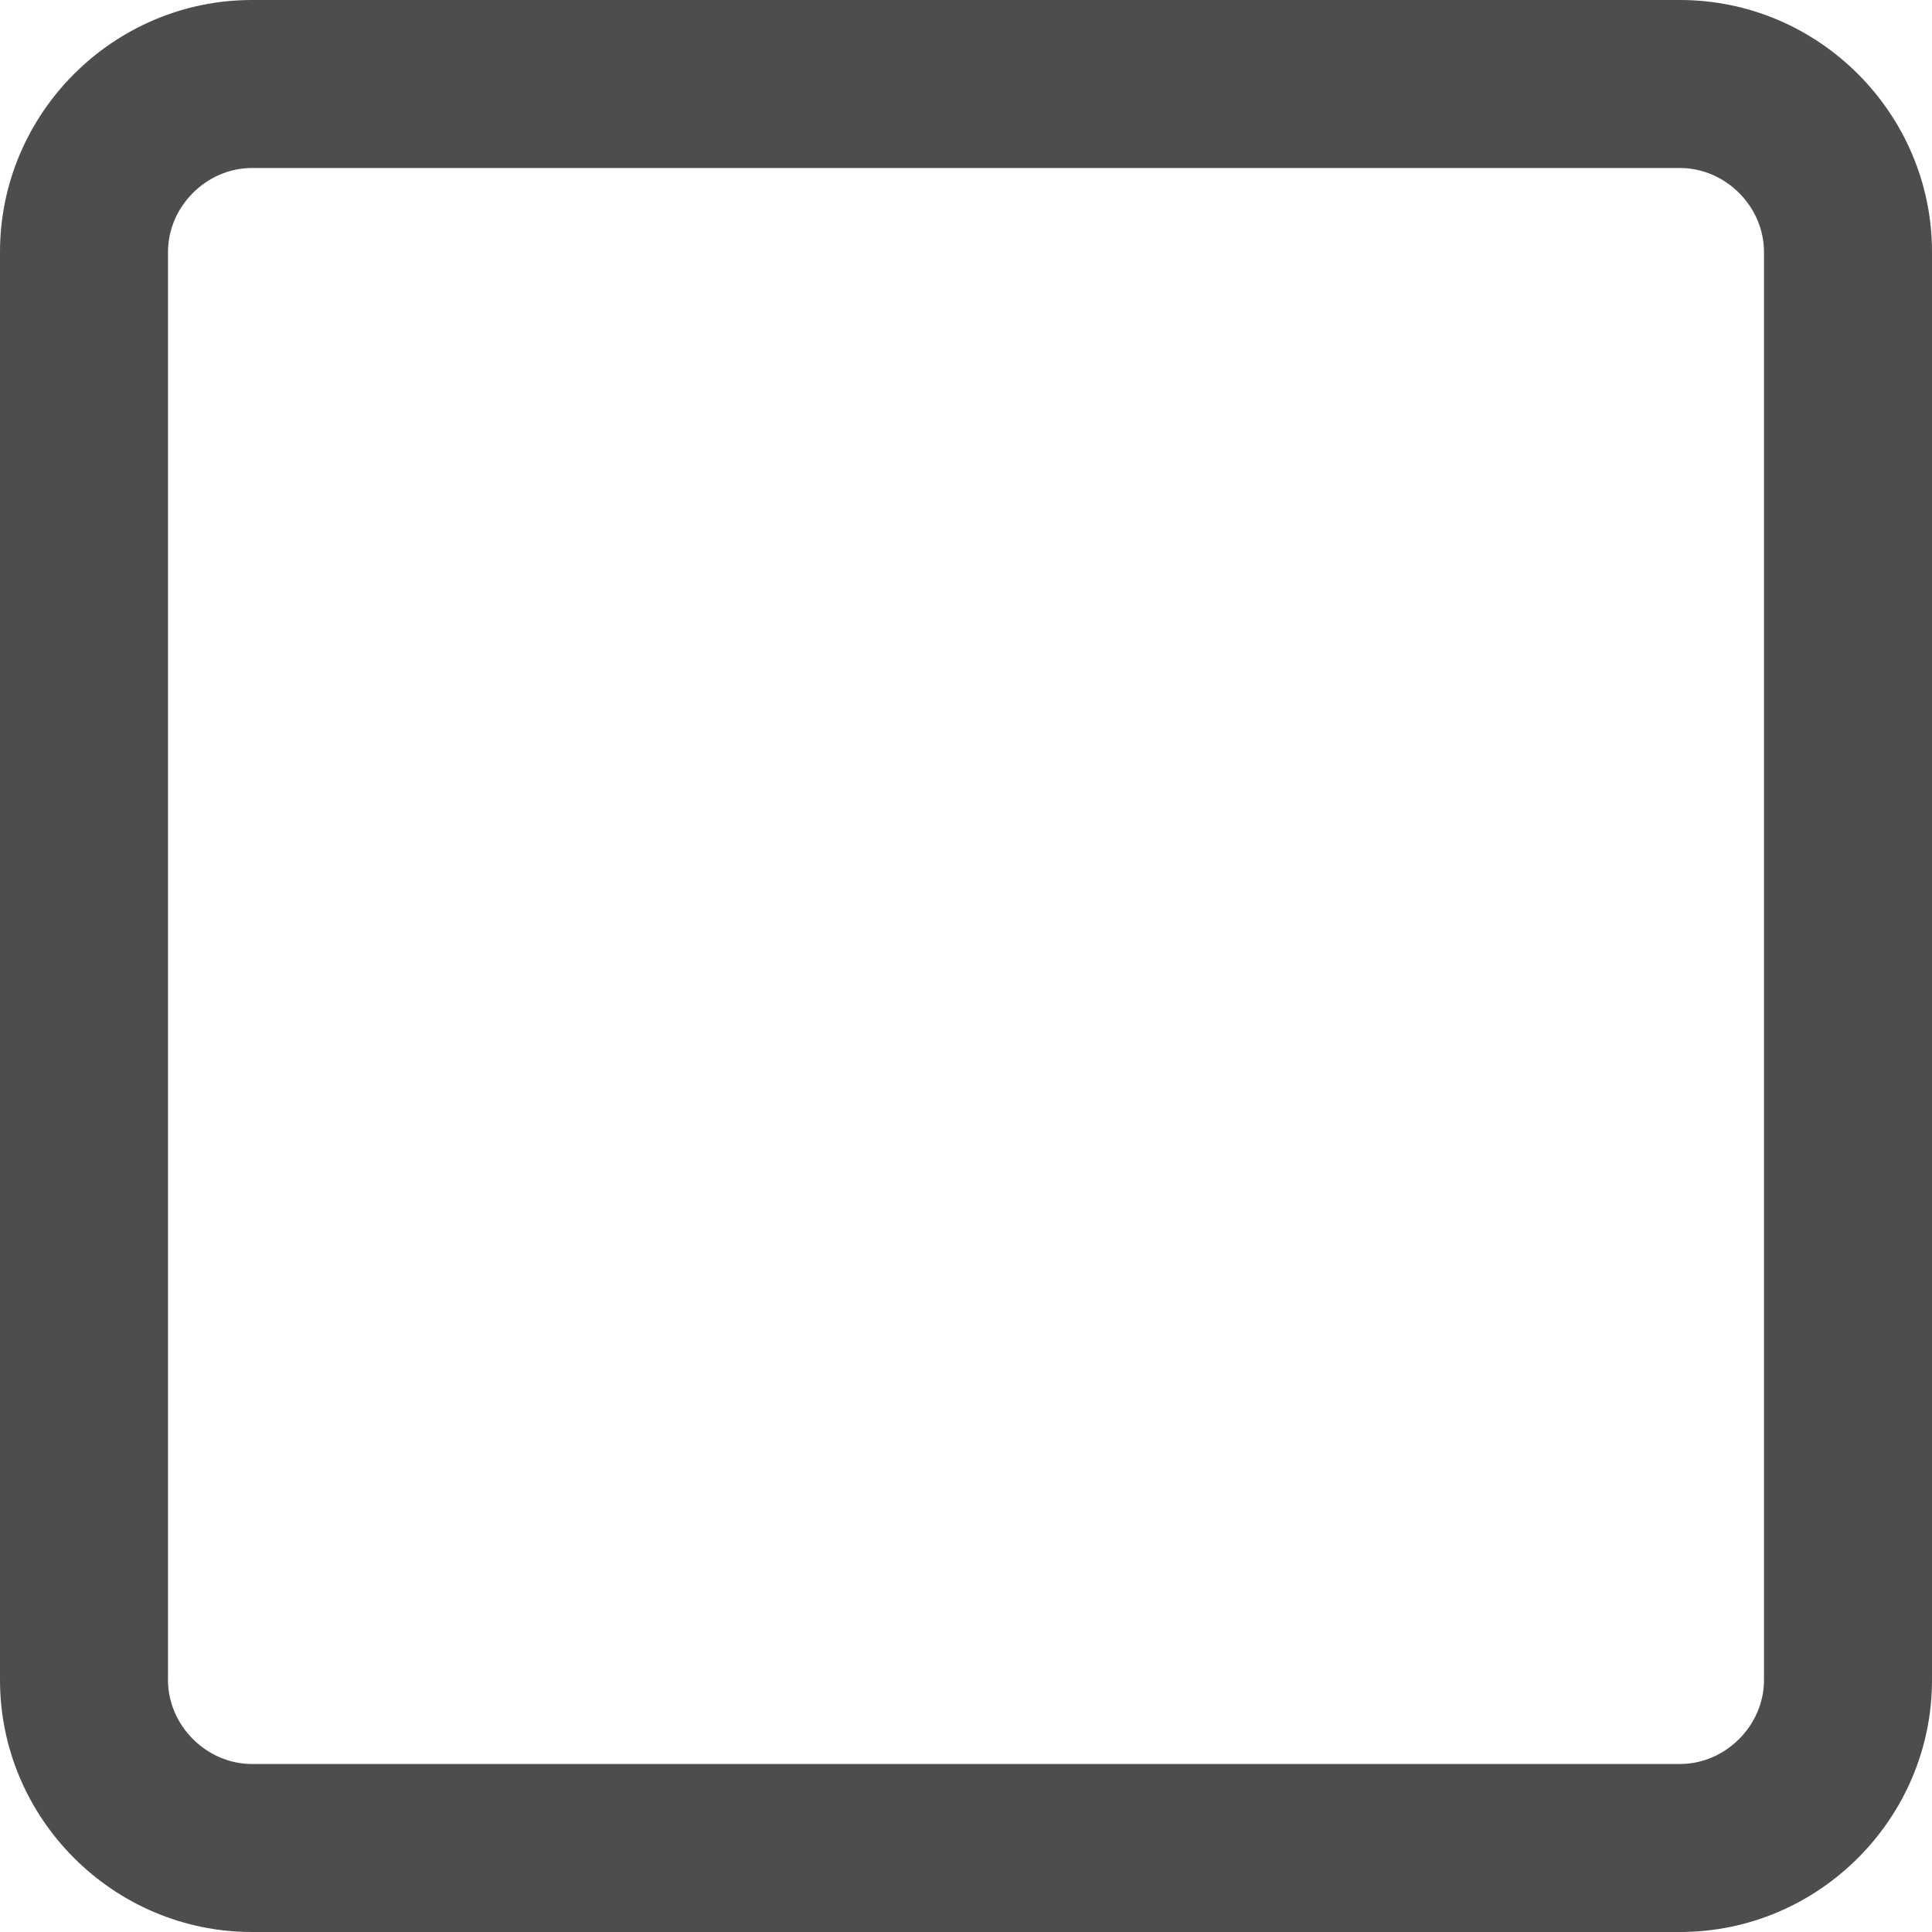
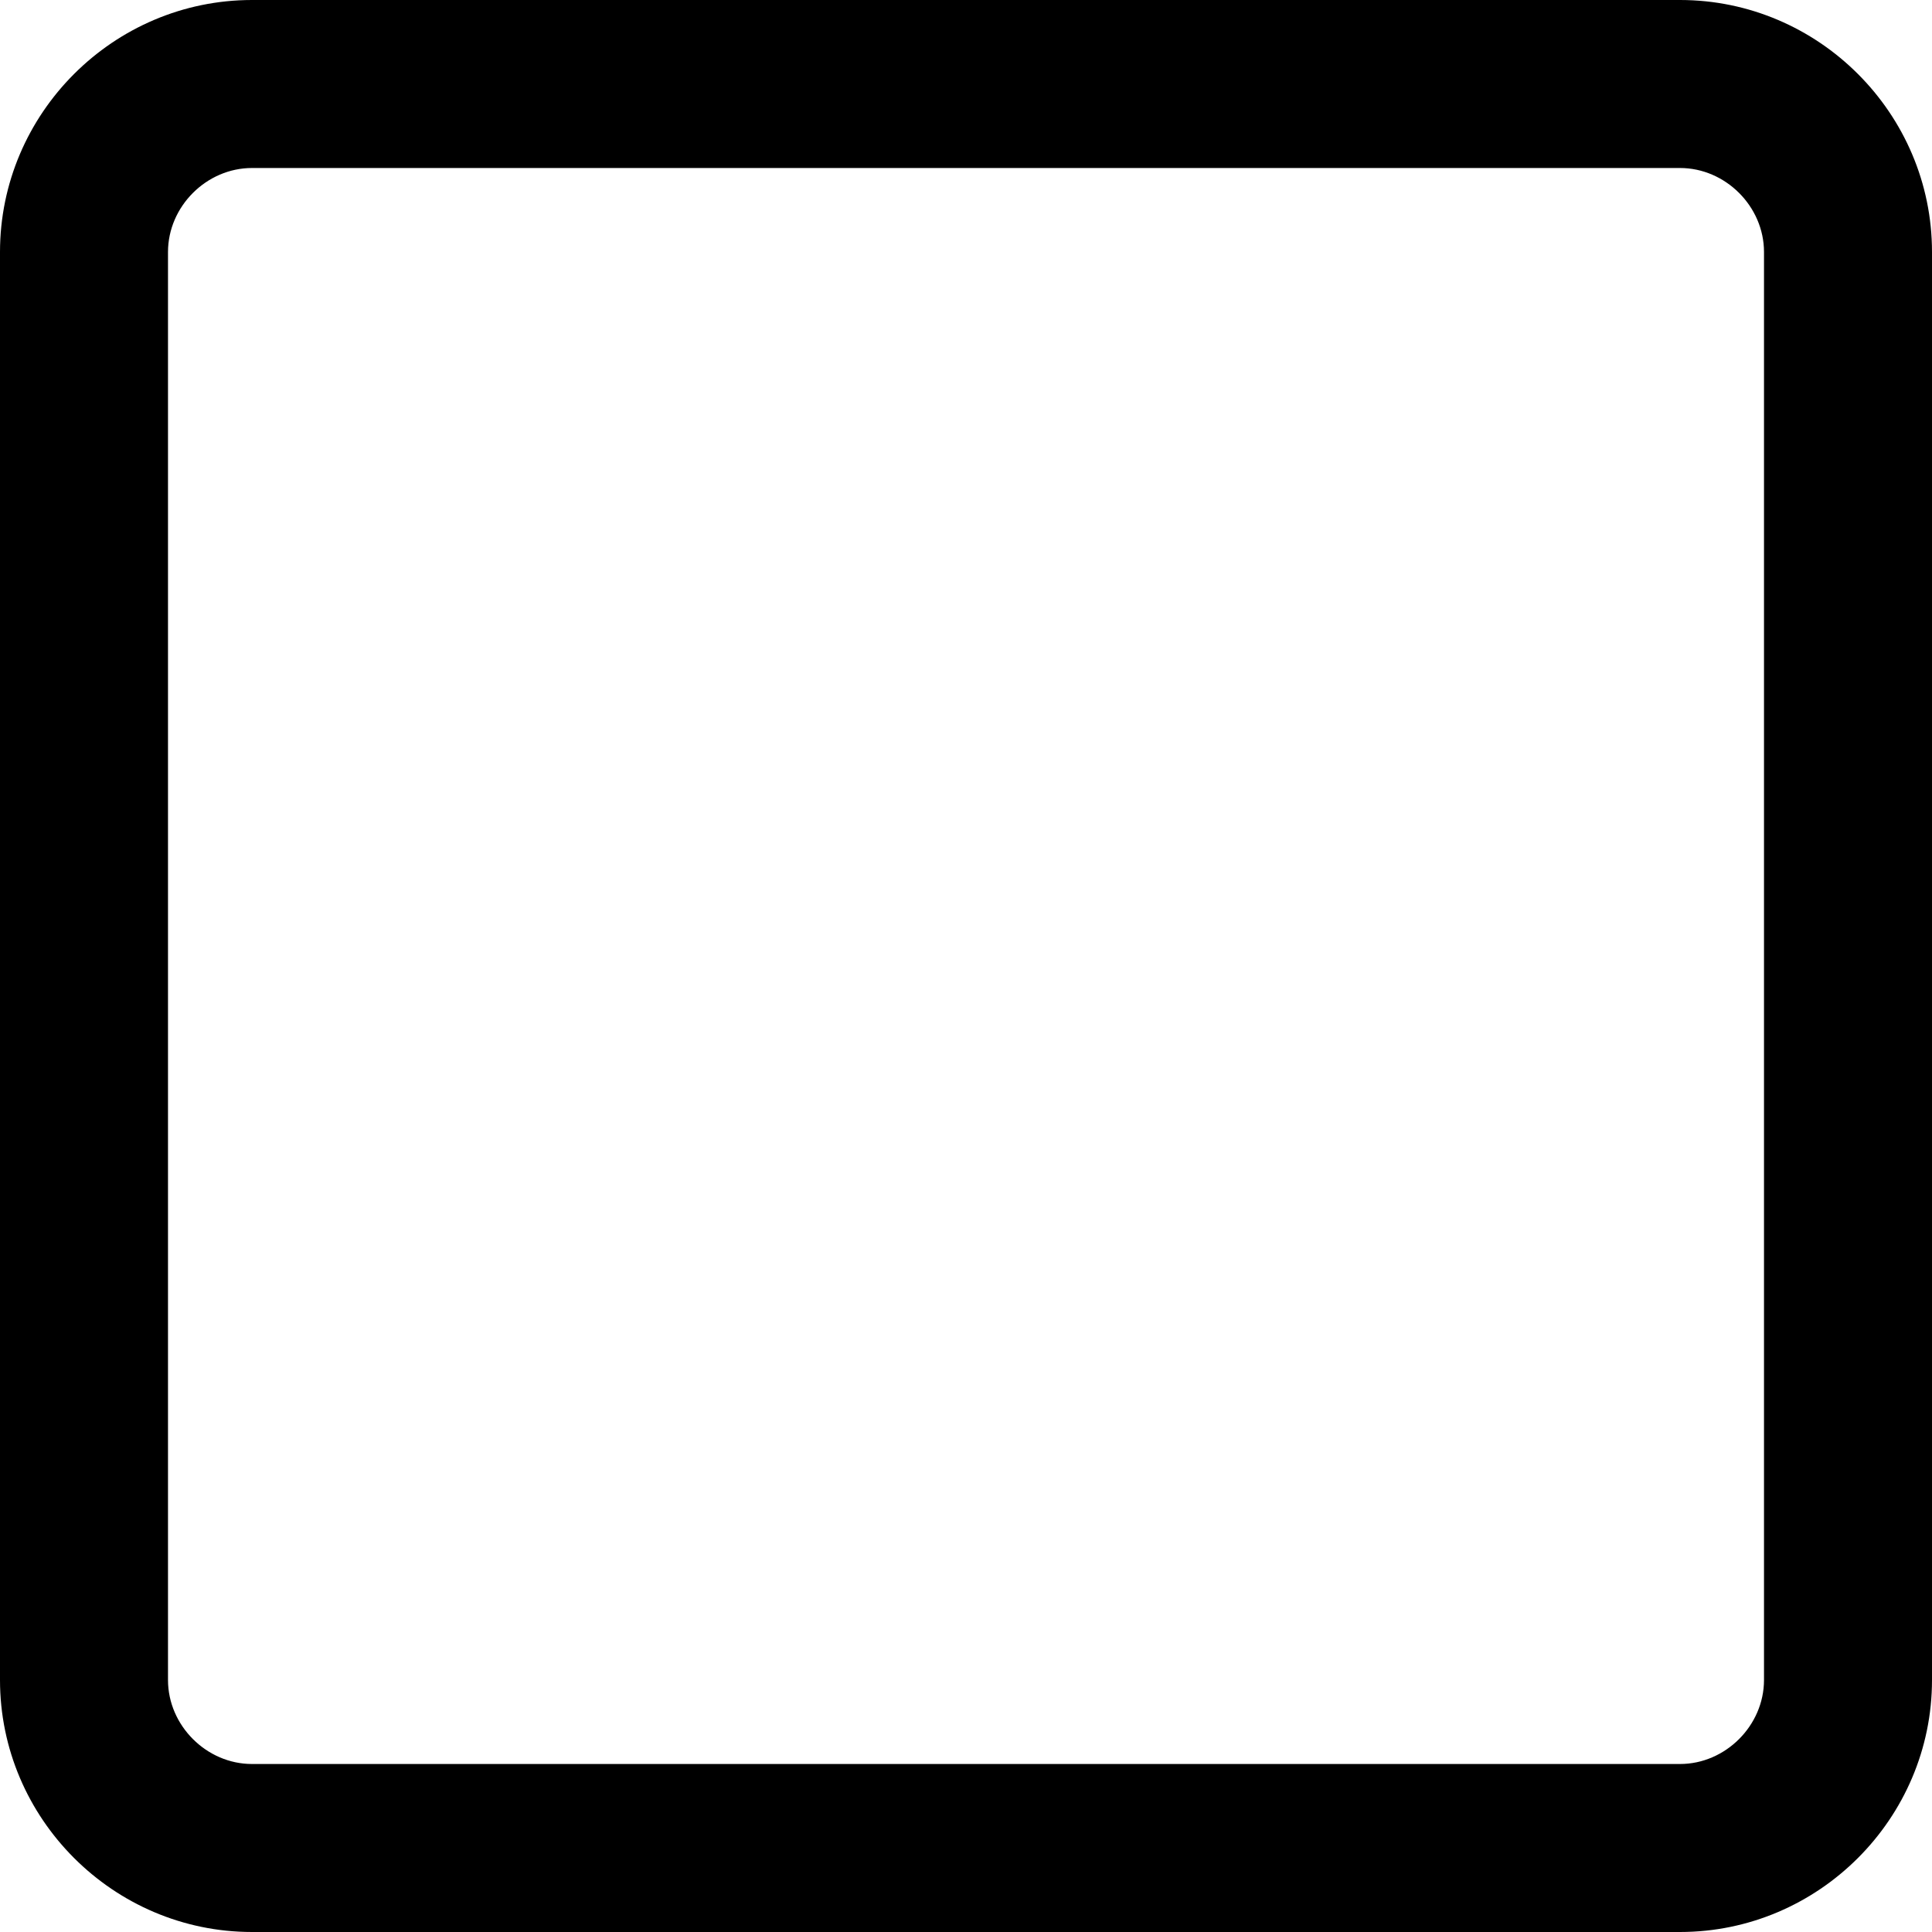
<svg xmlns="http://www.w3.org/2000/svg" width="23" height="23" viewBox="0 0 23 23">
-   <path fill="#4D4D4D" d="M20 2c.542 0 1 .458 1 1v17c0 .542-.458 1-1 1H3c-.542 0-1-.458-1-1V3c0-.542.458-1 1-1h17m0-2H3C1.35 0 0 1.35 0 3v17c0 1.65 1.35 3 3 3h17c1.65 0 3-1.35 3-3V3c0-1.65-1.35-3-3-3z" />
+   <path fill="#000000" d="M20 2c.542 0 1 .458 1 1v17c0 .542-.458 1-1 1H3c-.542 0-1-.458-1-1V3c0-.542.458-1 1-1h17m0-2H3C1.35 0 0 1.35 0 3v17c0 1.65 1.35 3 3 3h17c1.65 0 3-1.35 3-3V3c0-1.65-1.35-3-3-3z" />
</svg>
